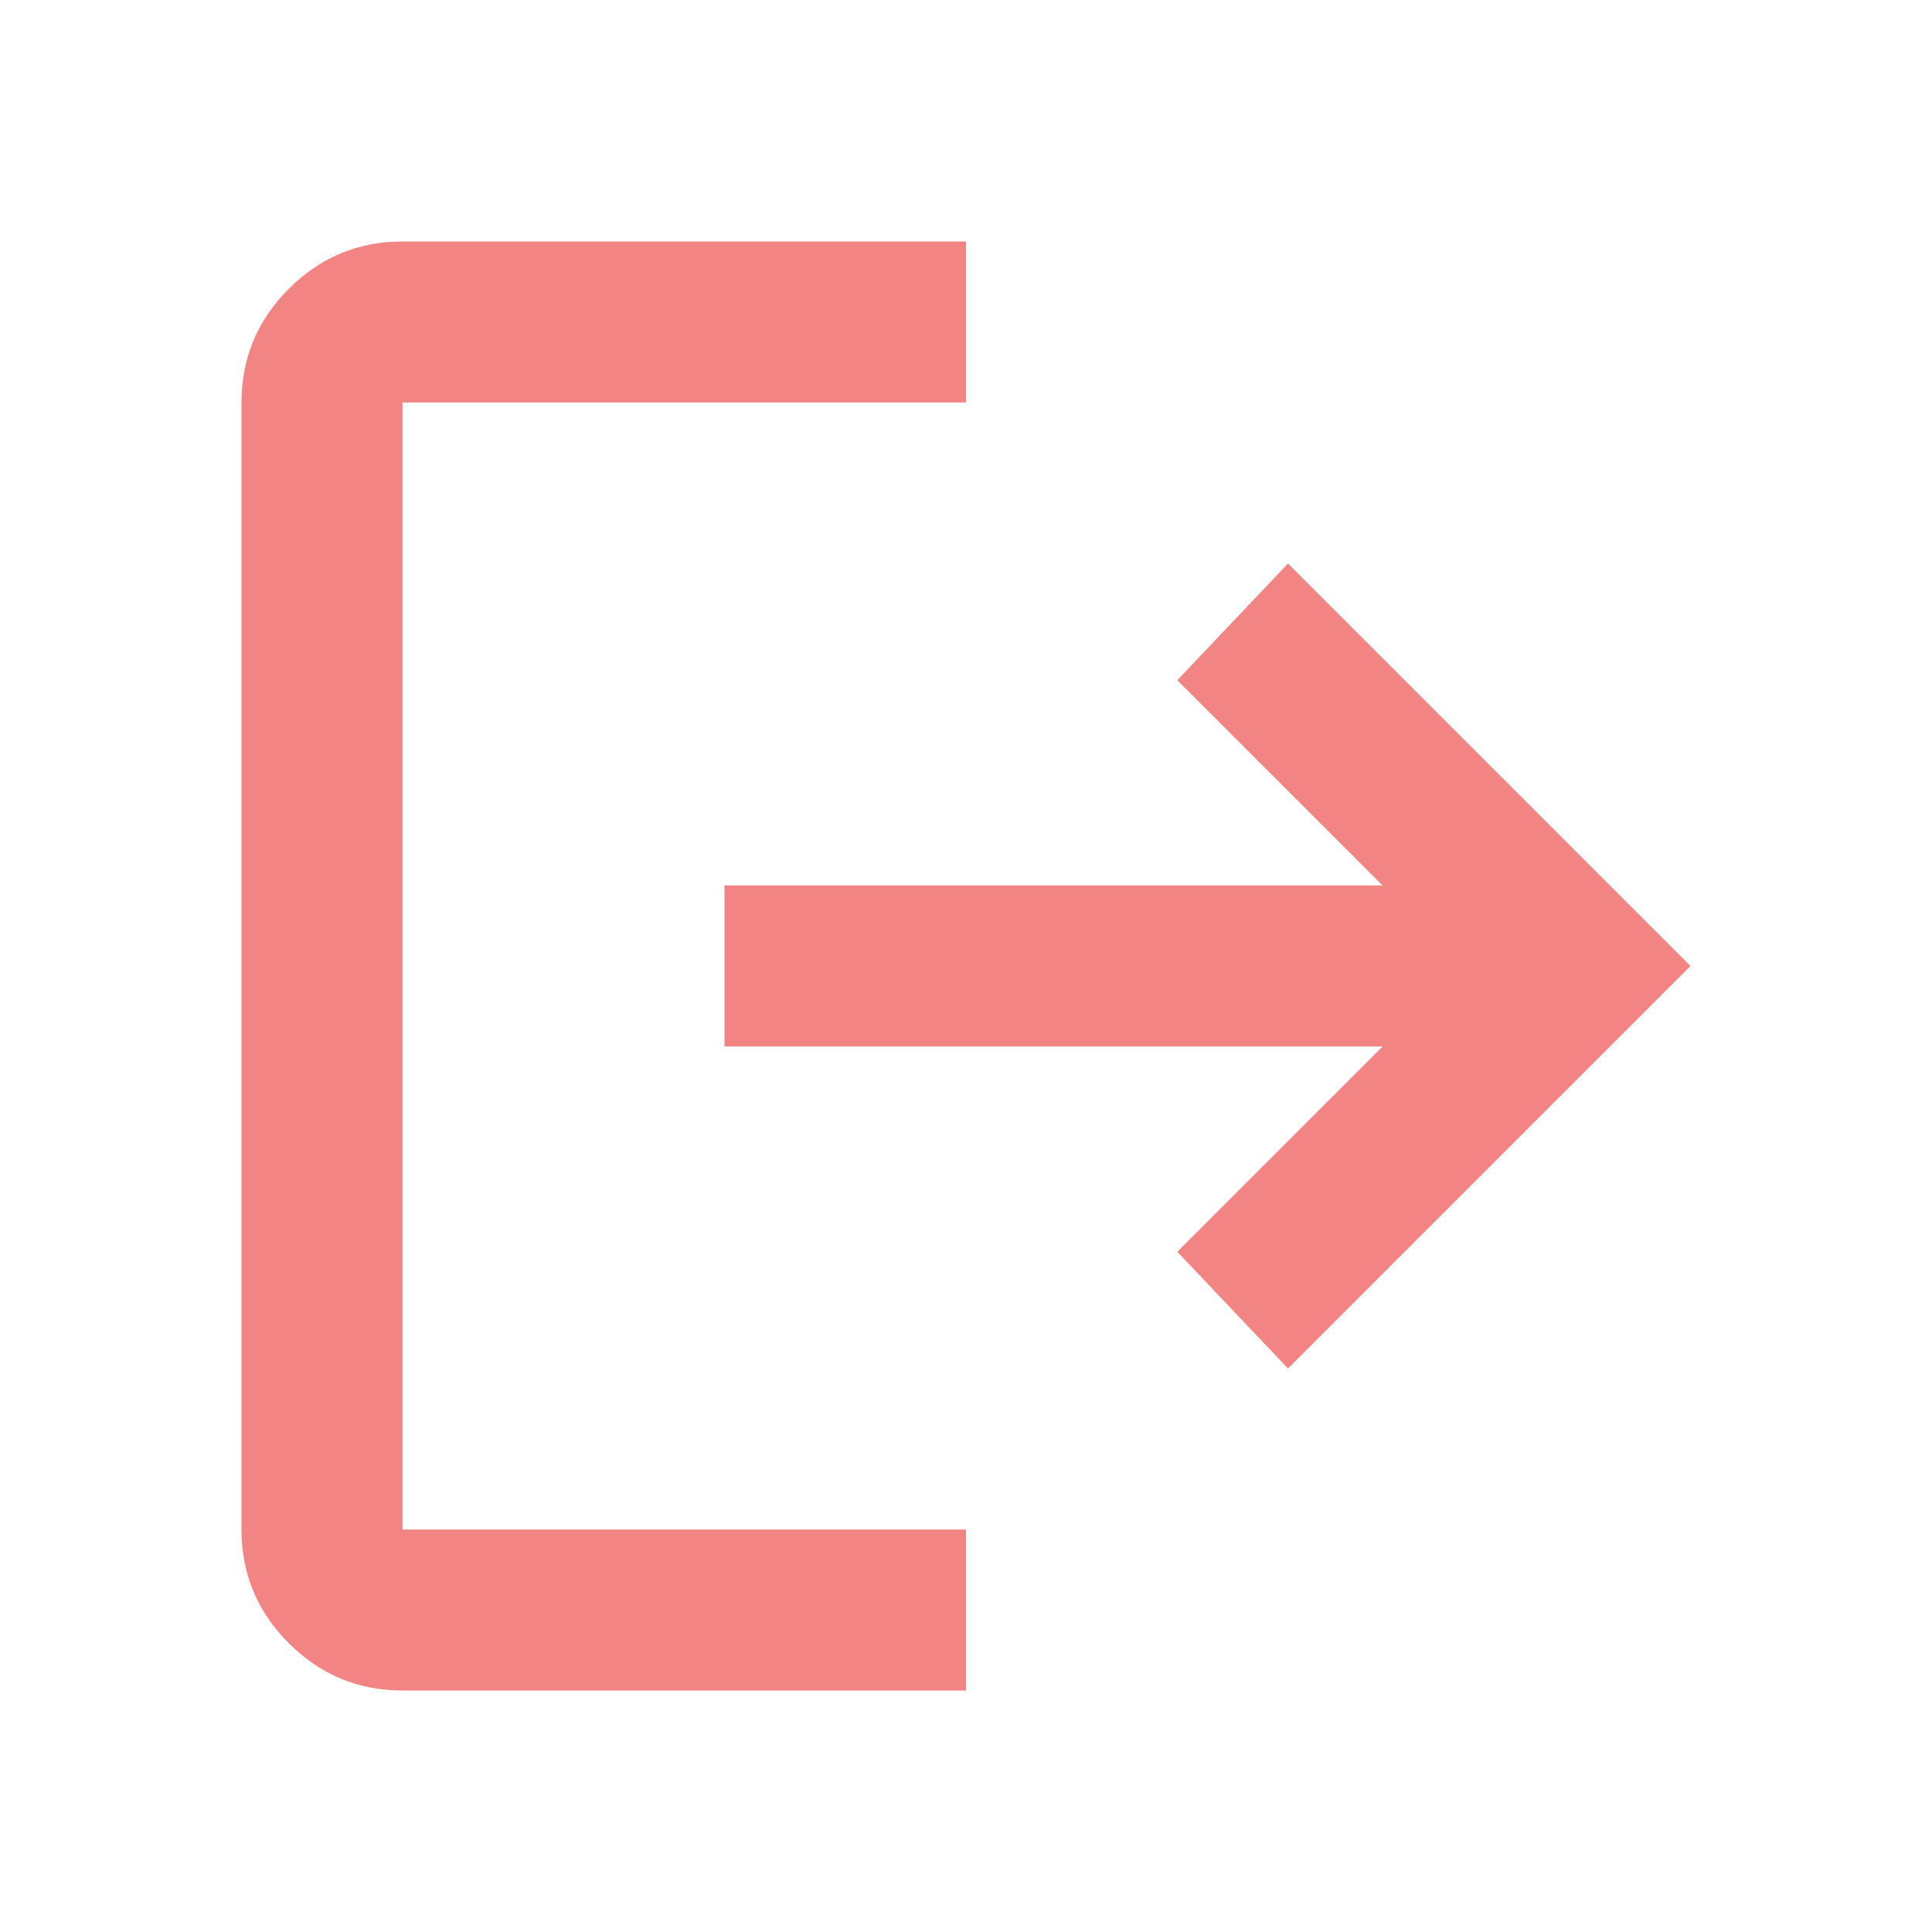
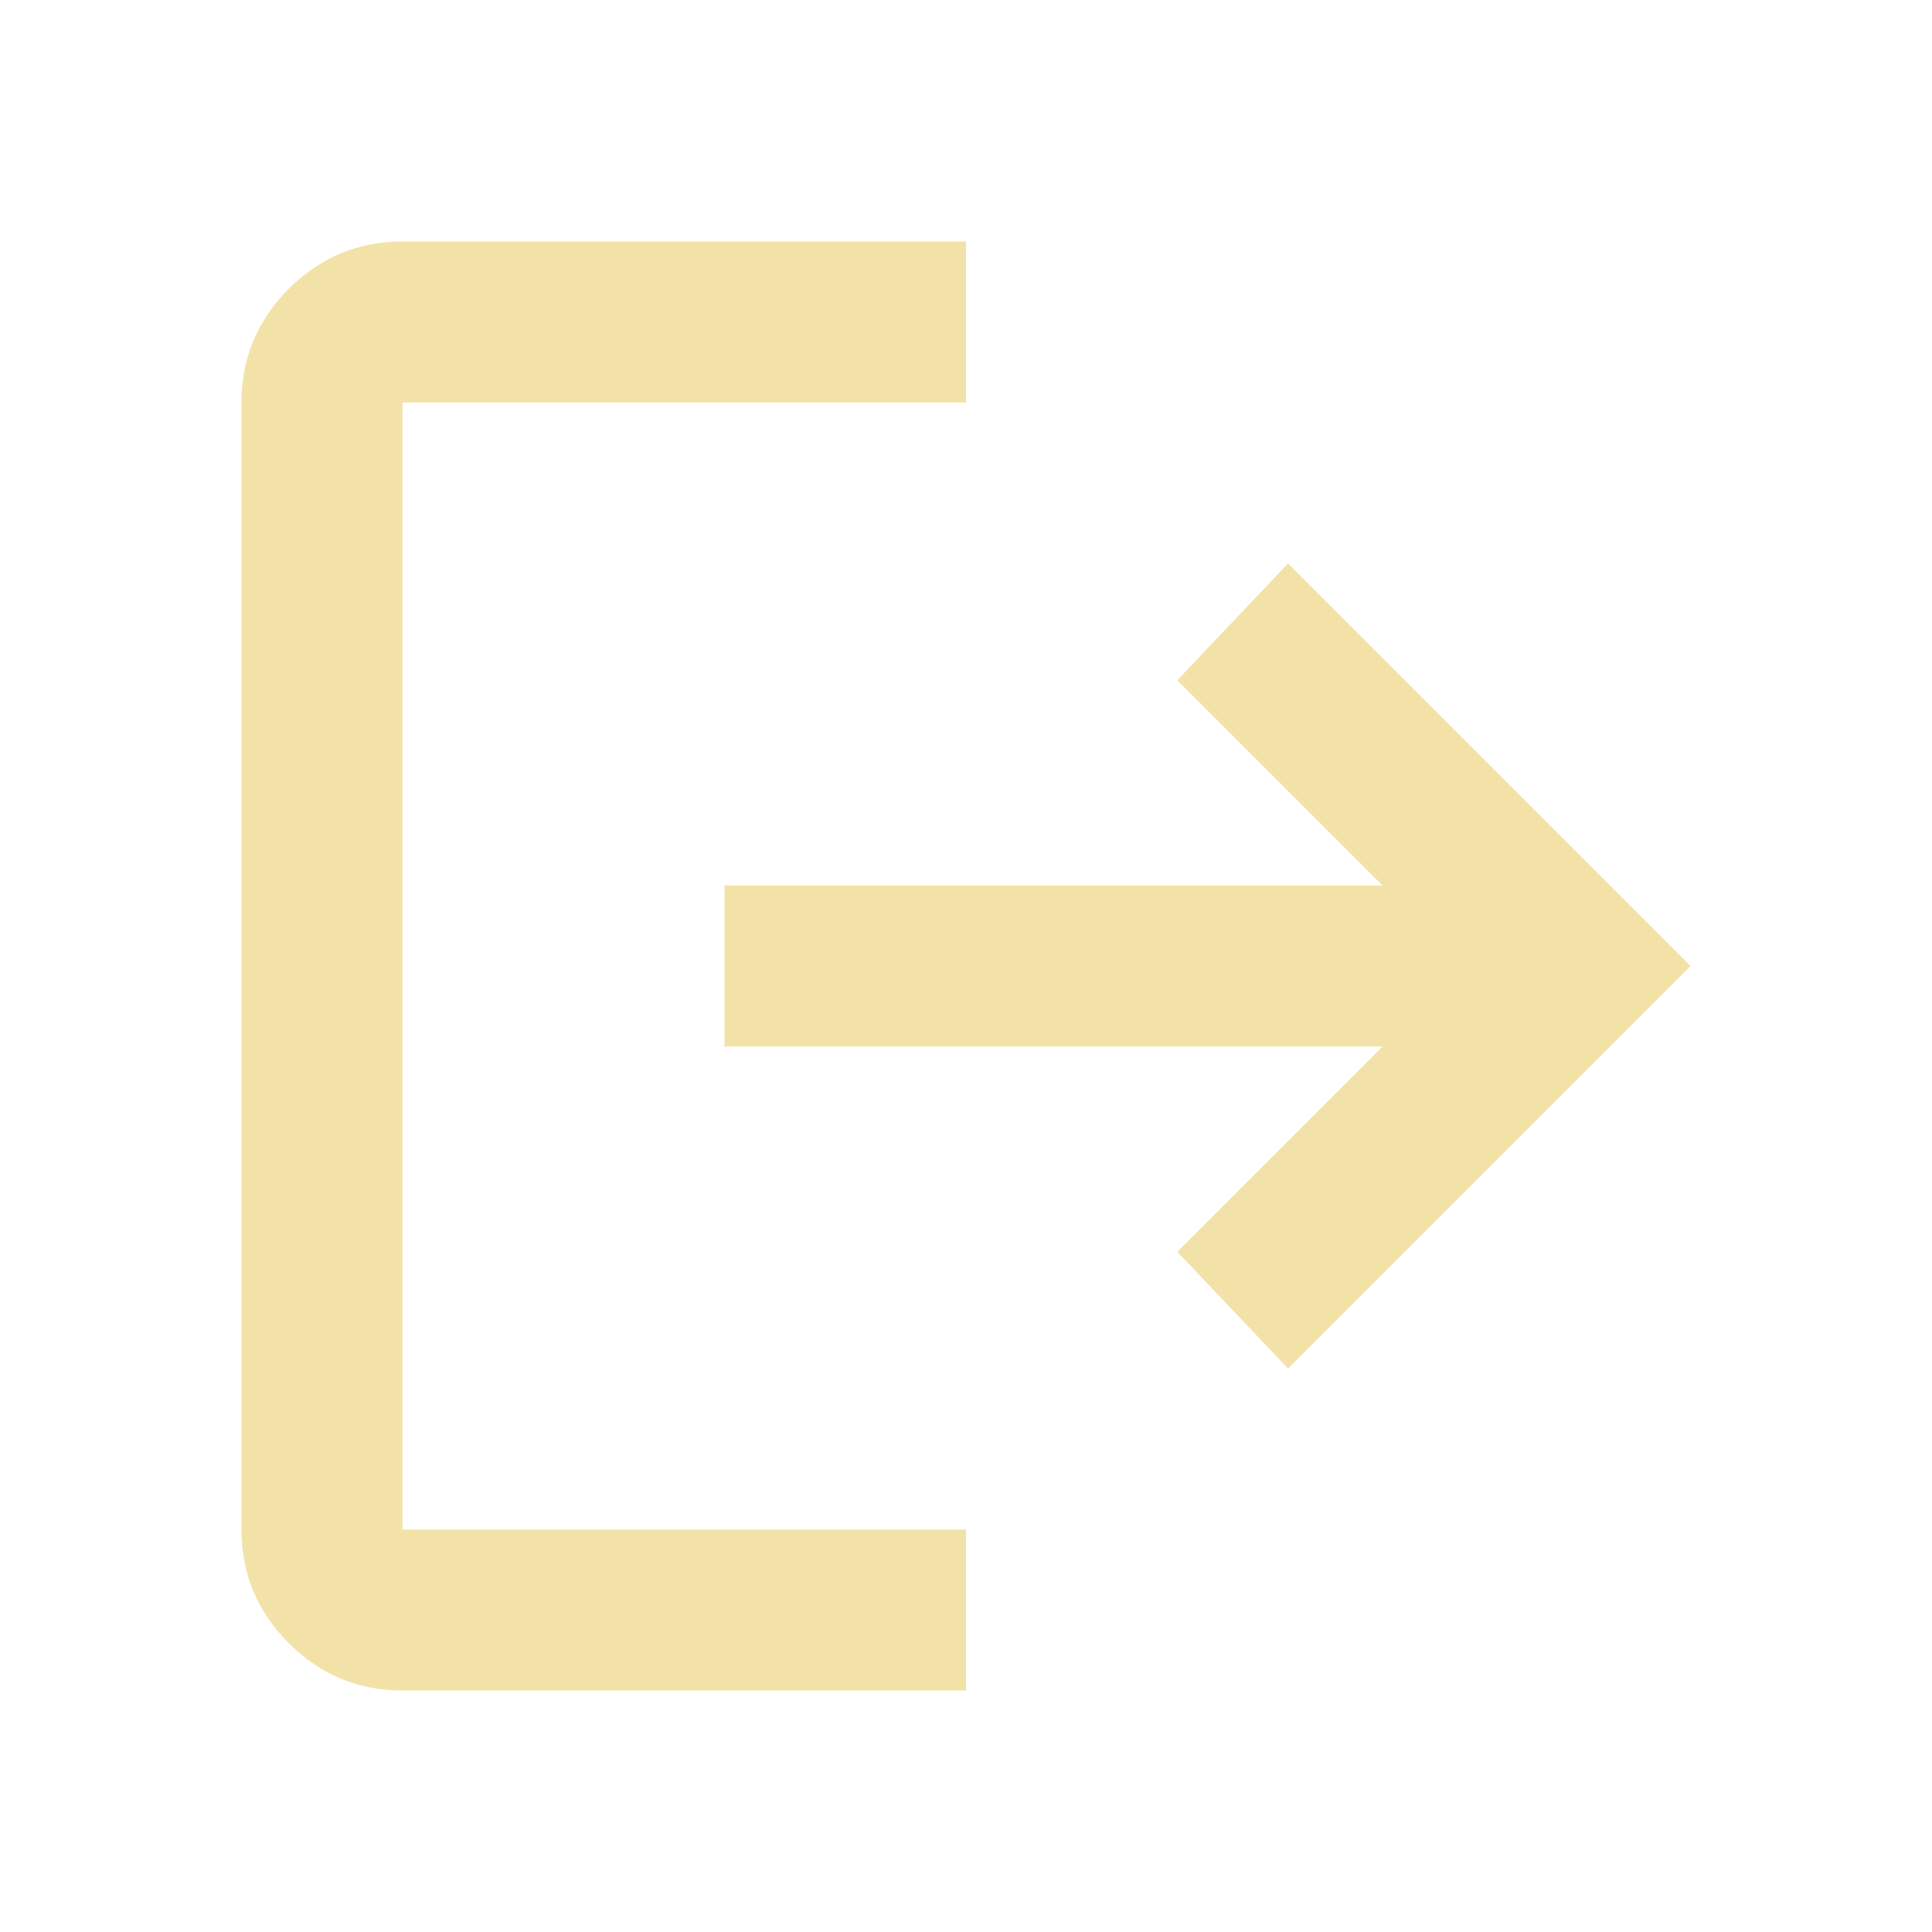
- <svg xmlns="http://www.w3.org/2000/svg" height="24" viewBox="0 -960 960 960" width="24" fill="#f38484">
+ <svg xmlns="http://www.w3.org/2000/svg" height="24" viewBox="0 -960 960 960" width="24" fill="rgba(241,221,155,0.87)">
  <path d="M200-120q-33 0-56.5-23.5T120-200v-560q0-33 23.5-56.5T200-840h280v80H200v560h280v80H200Zm440-160-55-58 102-102H360v-80h327L585-622l55-58 200 200-200 200Z" />
</svg>
